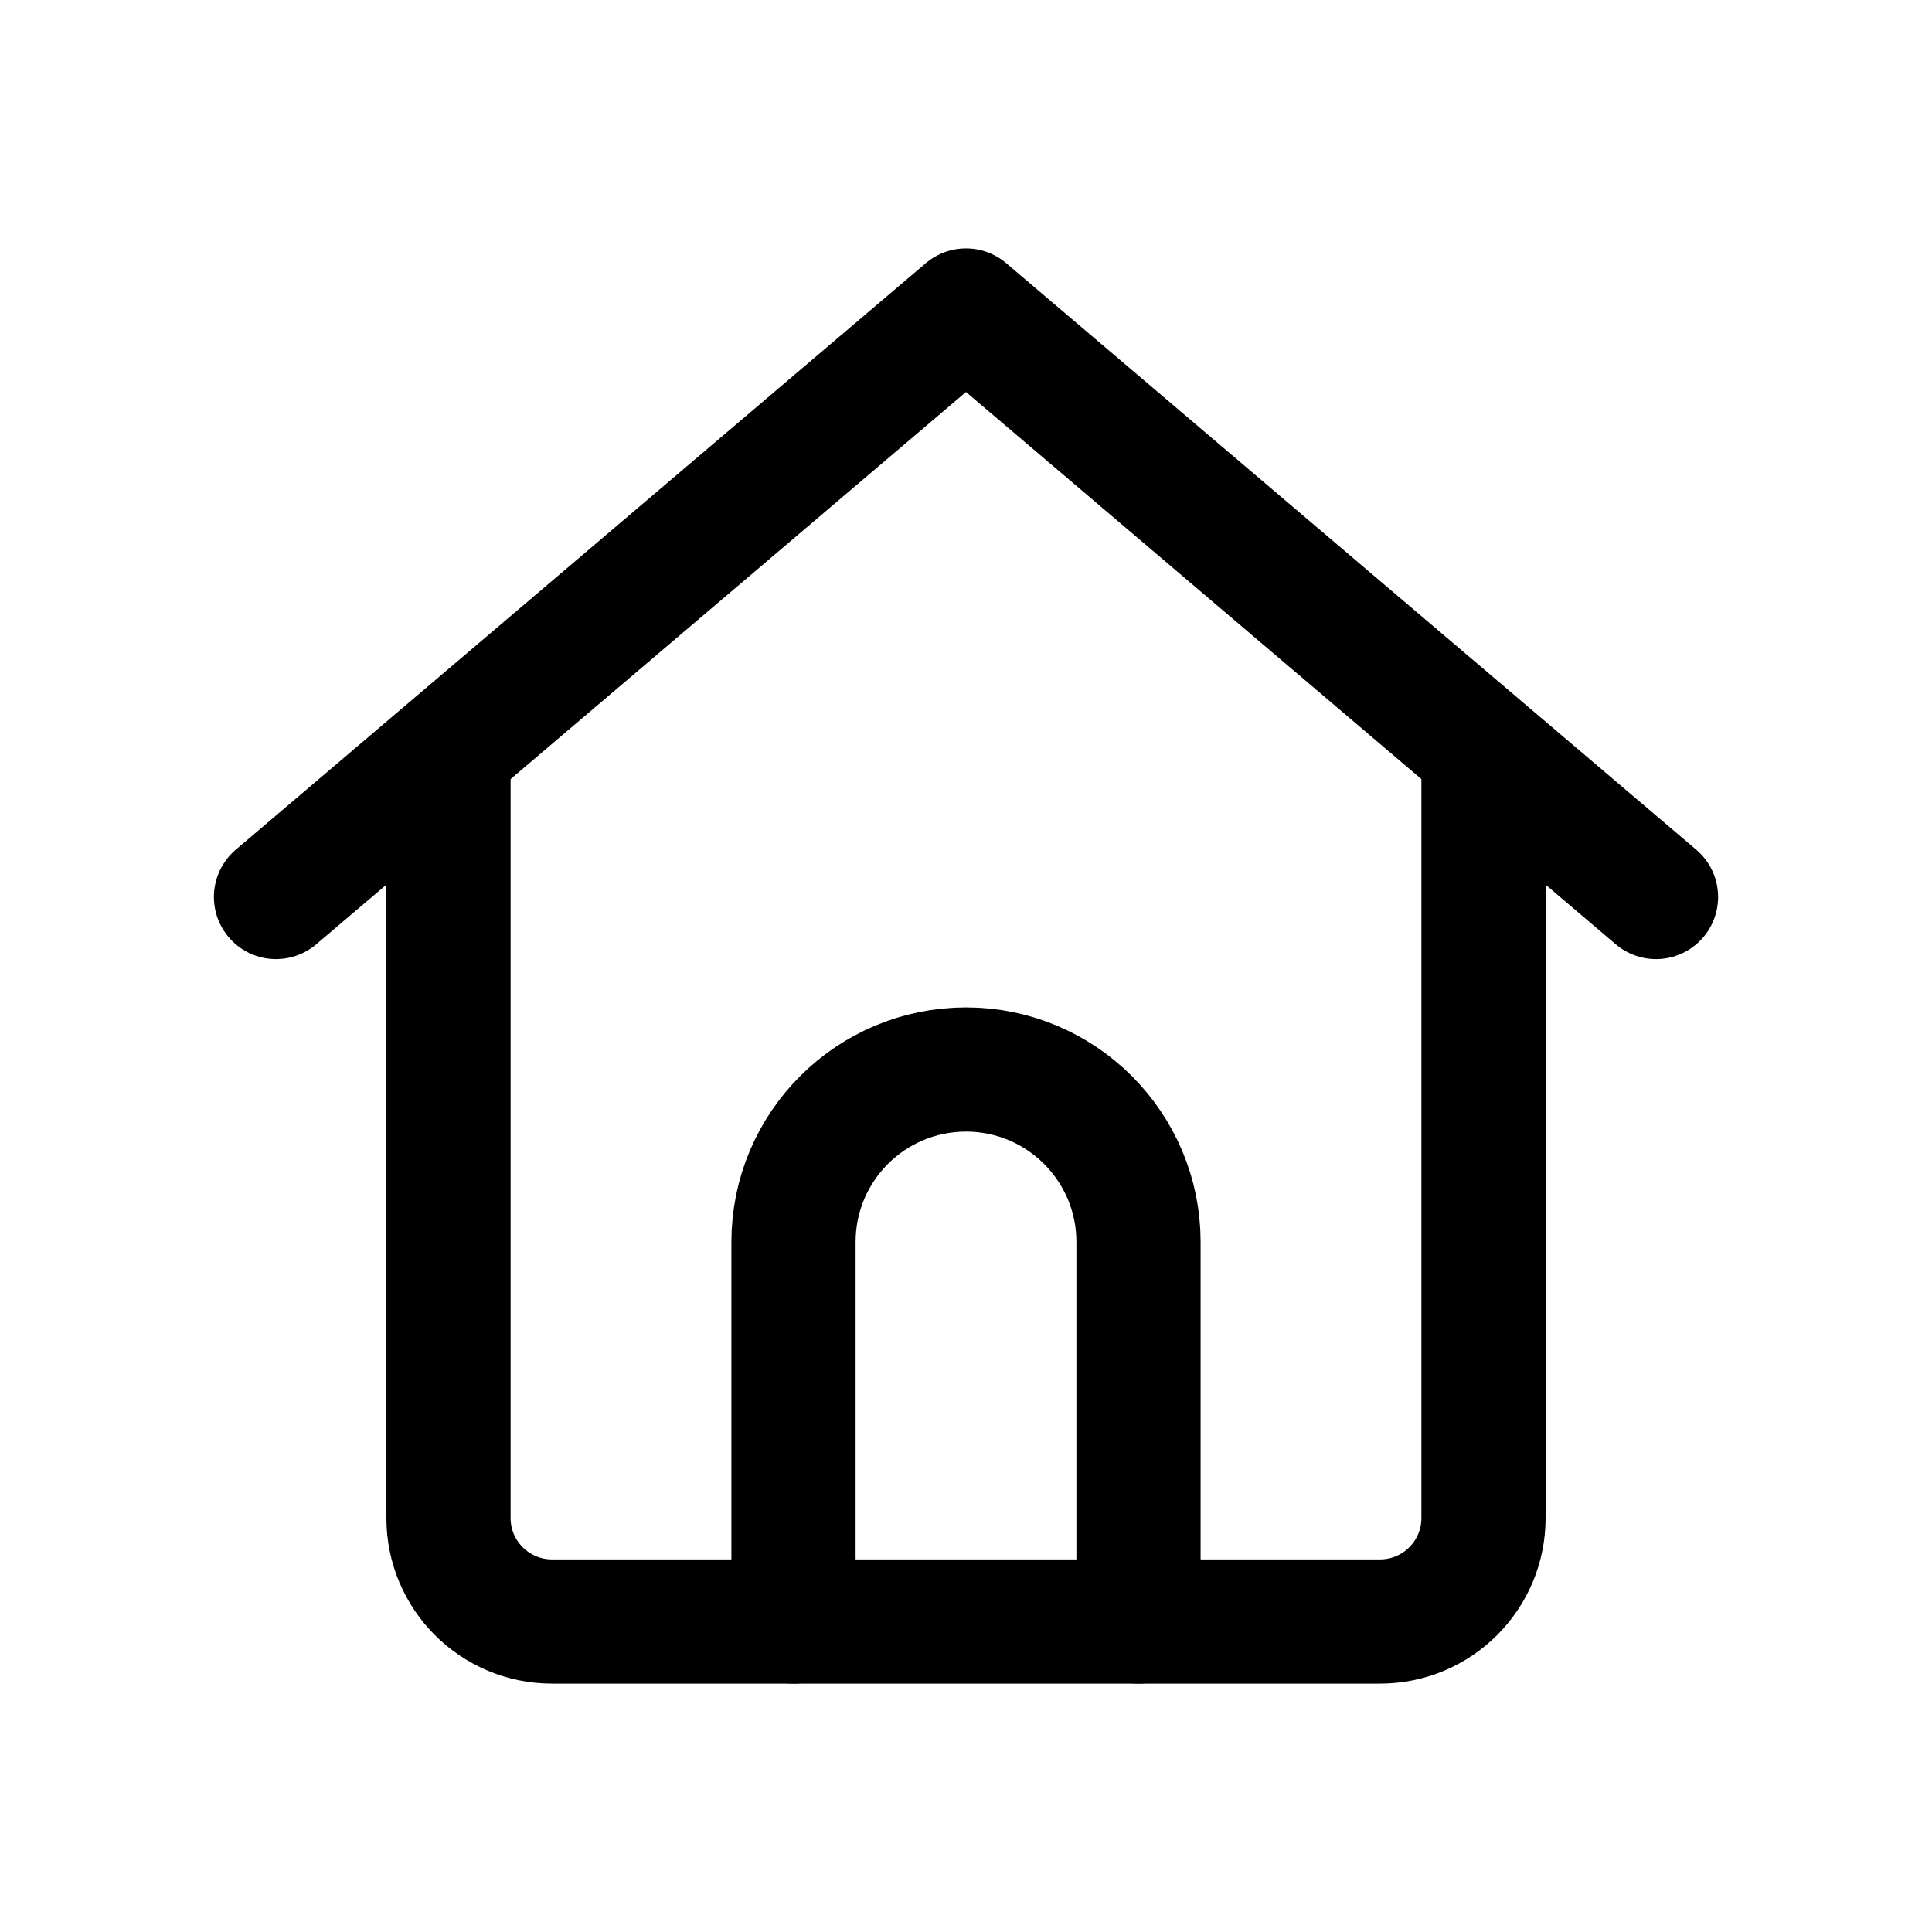
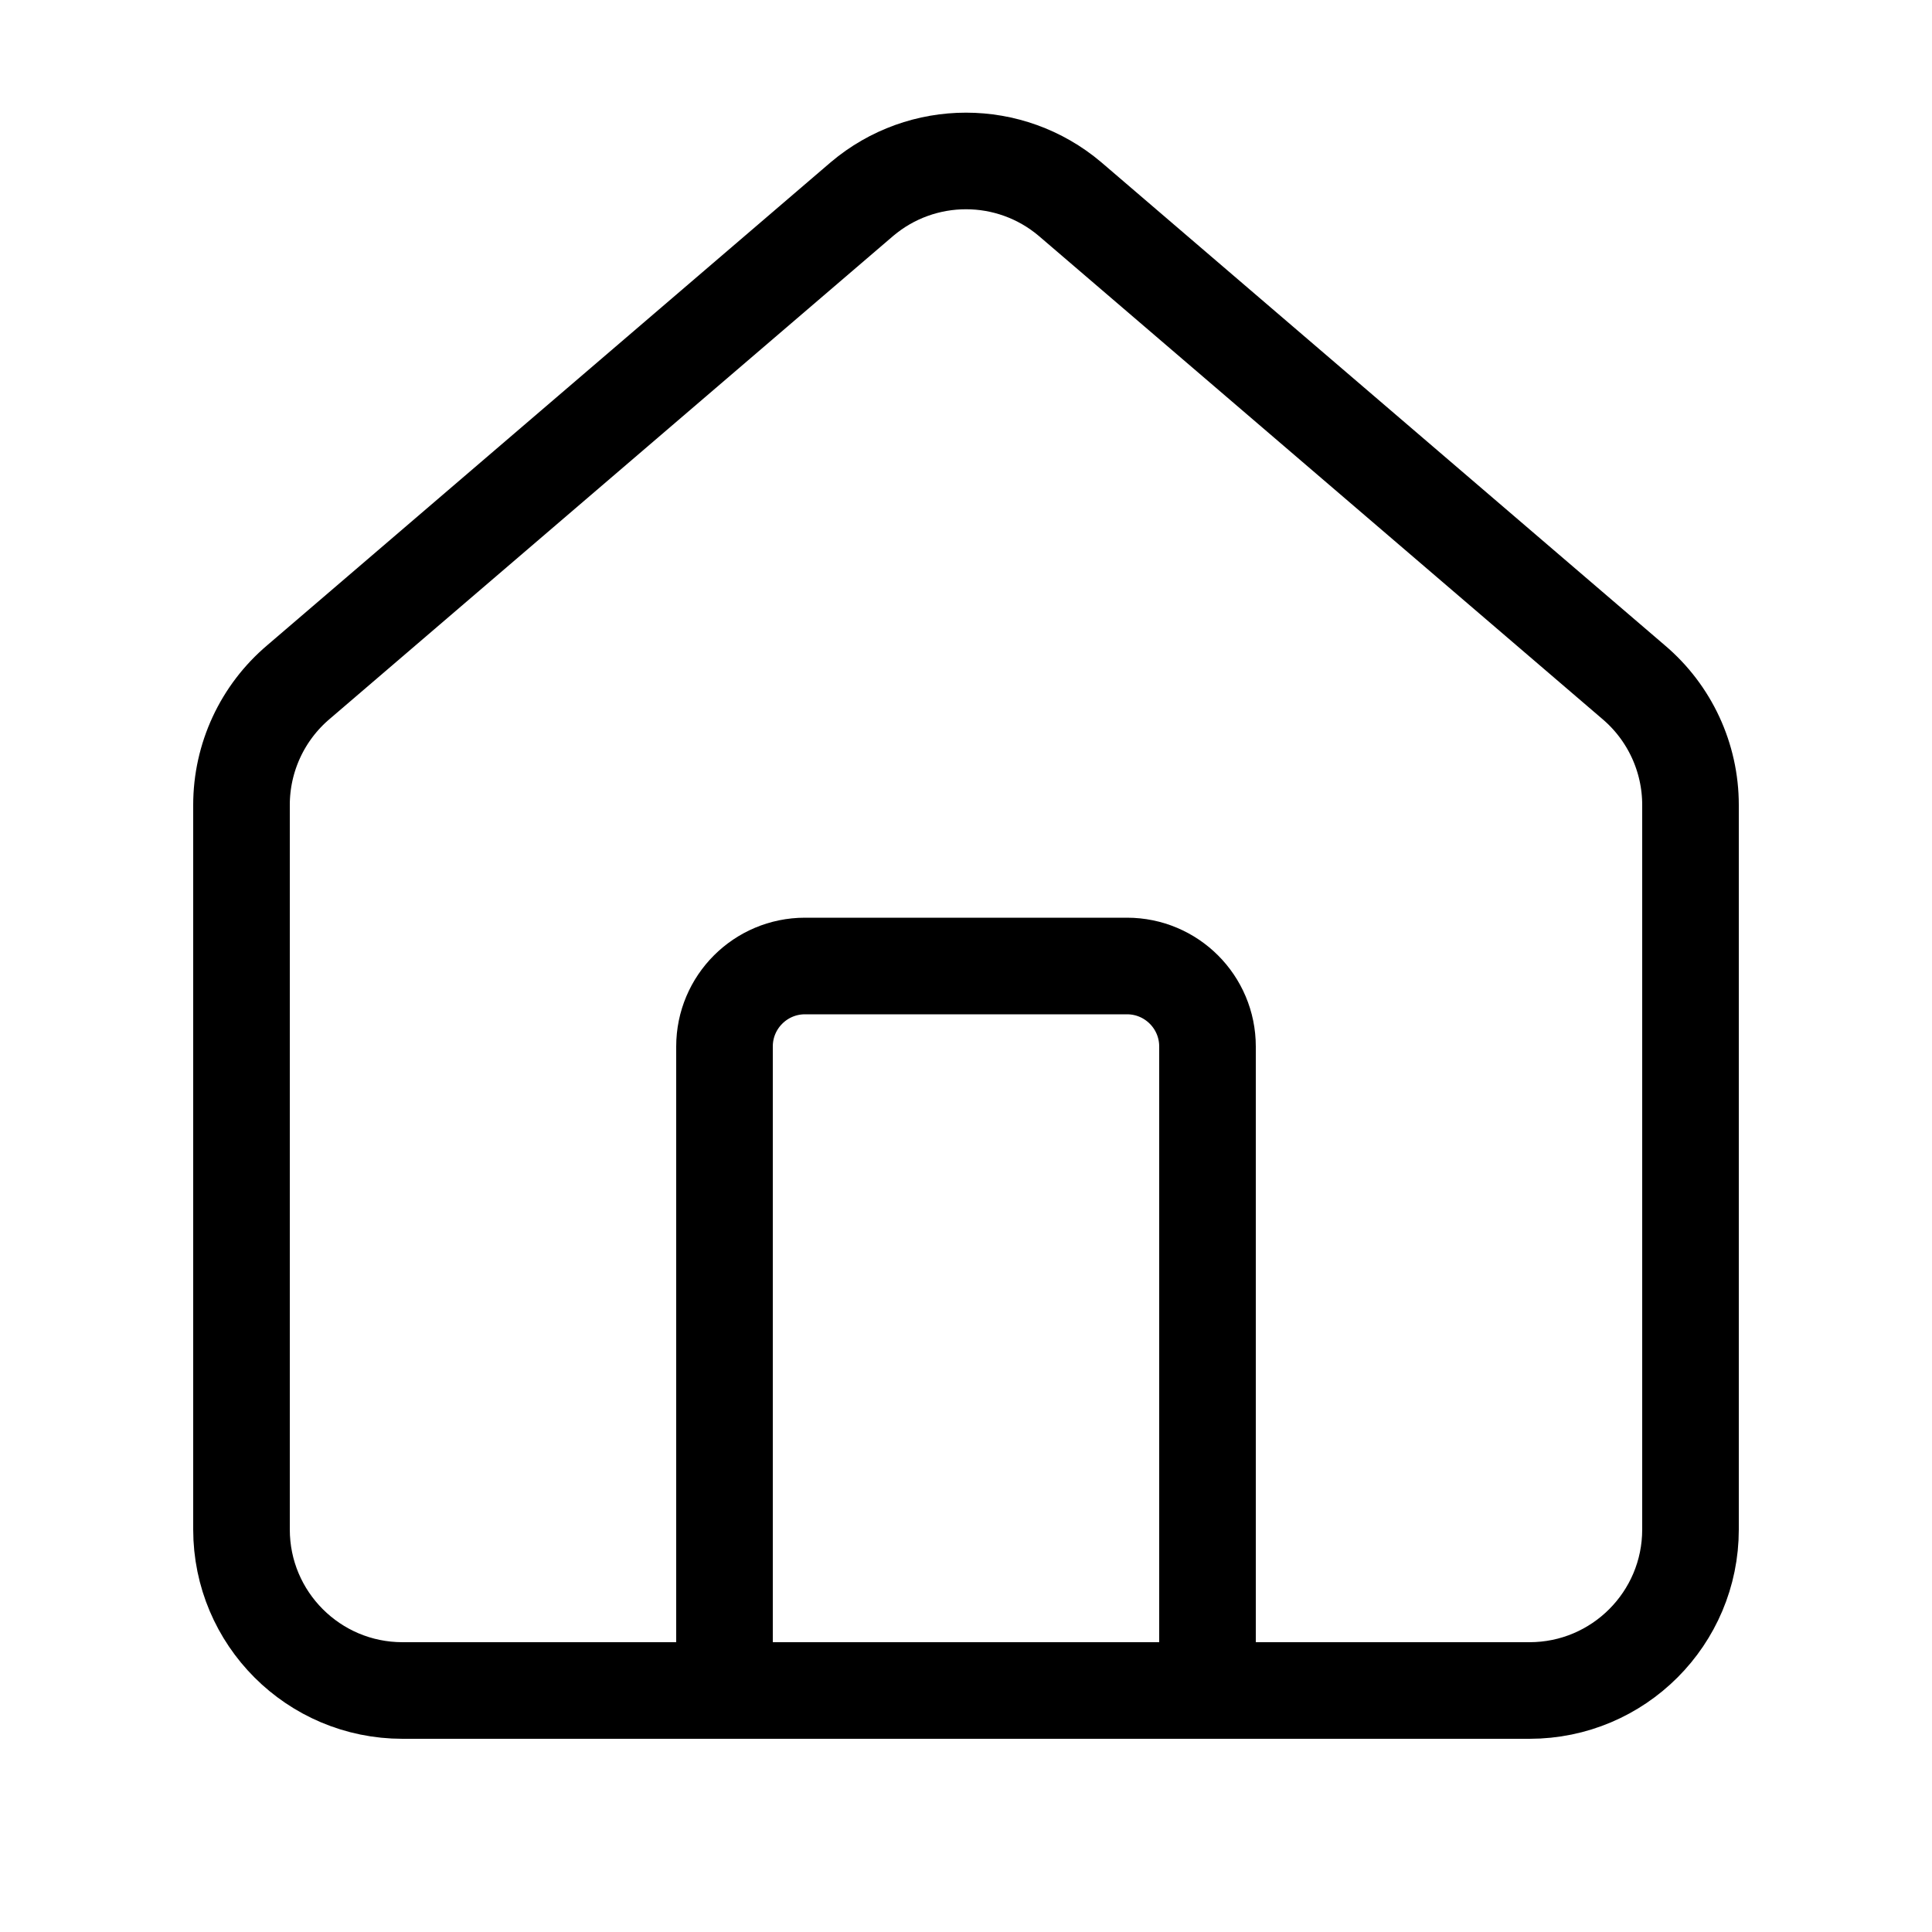
- <svg xmlns="http://www.w3.org/2000/svg" viewBox="0 0 56 56" fill="none" stroke="#000" stroke-width="3.6" stroke-linecap="round" stroke-linejoin="round">
-   <path d="M8 26 28 9 48 26" />
-   <path d="M13 22V44a3 3 0 0 0 3 3H40a3 3 0 0 0 3-3V22" />
-   <path d="M23 47V36a5 5 0 0 1 10 0V47" />
+ <svg xmlns="http://www.w3.org/2000/svg" viewBox="0 0 24 24" fill="none" stroke="#000" stroke-width="1.2" stroke-linecap="round" stroke-linejoin="round">
+   <path d="M15 21v-8a1 1 0 0 0-1-1h-4a1 1 0 0 0-1 1v8" />
+   <path d="M3 10a2 2 0 0 1 .709-1.528l7-6a2 2 0 0 1 2.582 0l7 6A2 2 0 0 1 21 10v9a2 2 0 0 1-2 2H5a2 2 0 0 1-2-2z" />
</svg>
